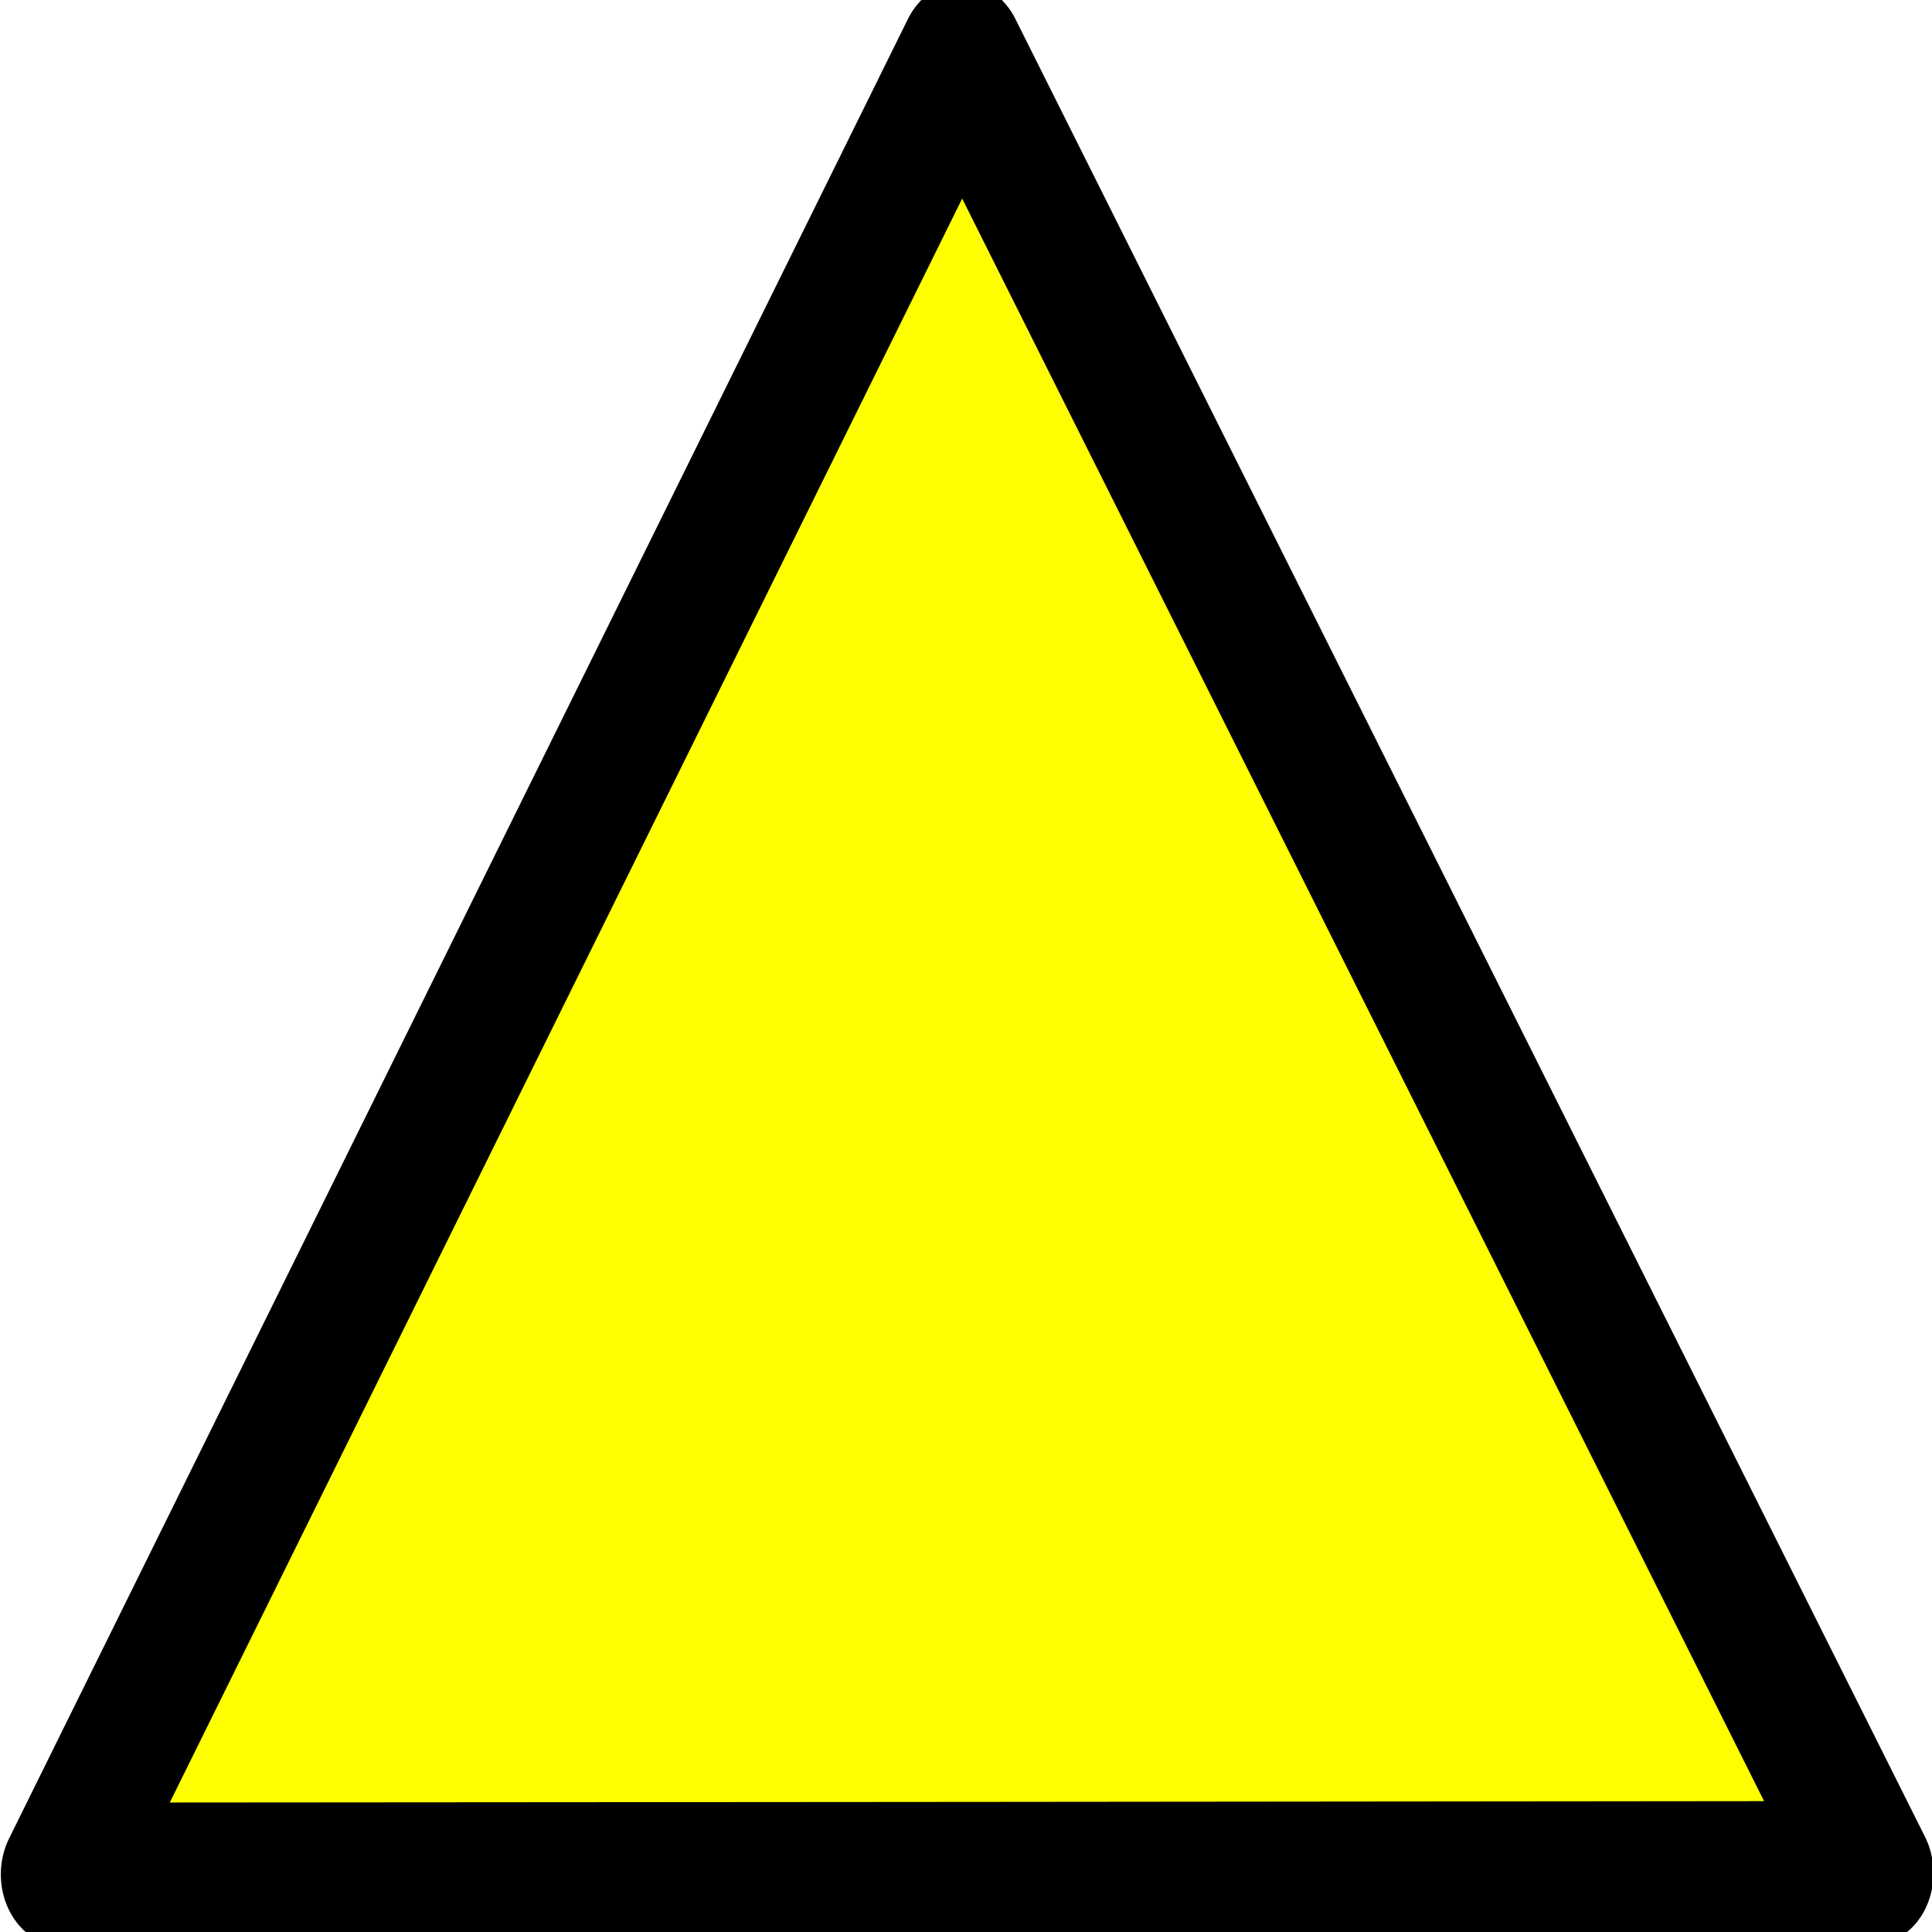
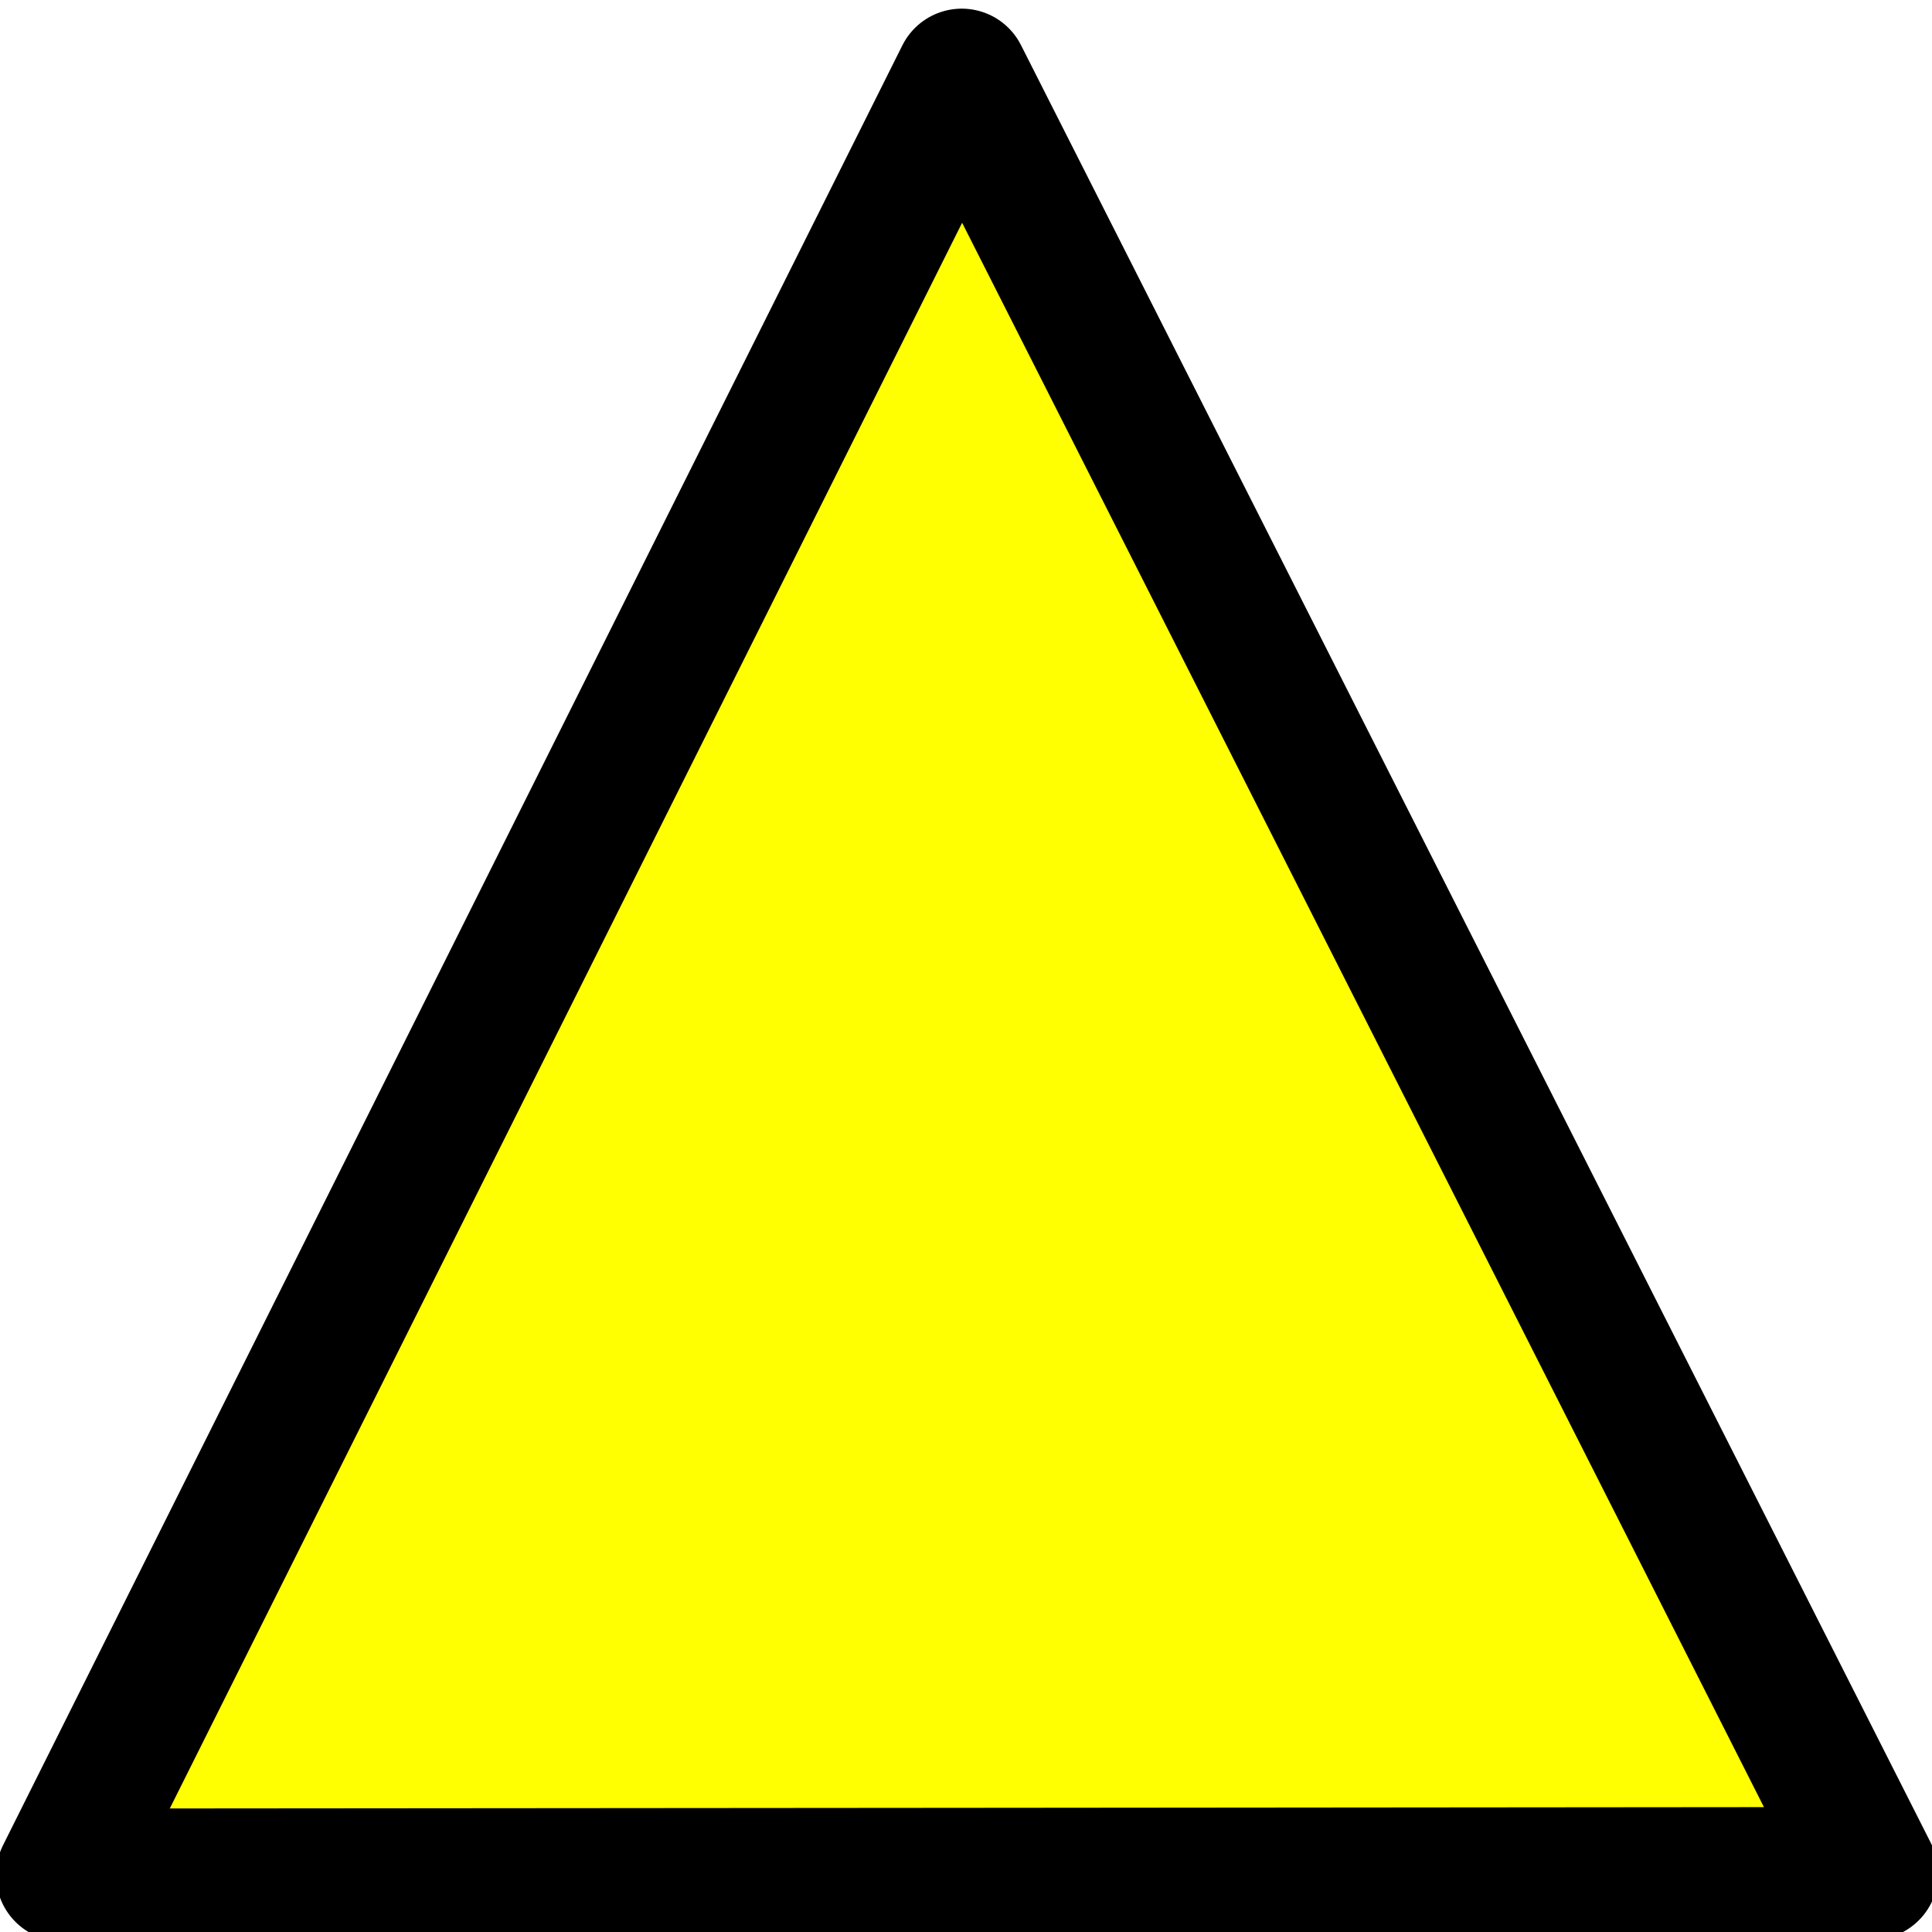
<svg xmlns="http://www.w3.org/2000/svg" width="48" height="48" viewBox="0 0 24 24">
-   <path d="M11.326 9.043 7.729 2.688 4.132-3.666l7.302.062 7.301.062-3.704 6.293z" style="opacity:1;fill:#ff0;fill-opacity:.994;stroke:#000;stroke-width:1;stroke-linecap:round;stroke-linejoin:round;stroke-miterlimit:4;stroke-dasharray:none;stroke-opacity:1" transform="matrix(.78518 1.539 -1.32317 .90756 3.852 -2.352)" />
+   <path fill="#ff0" fill-opacity=".994" stroke="#000" stroke-linecap="round" stroke-linejoin="round" stroke-width="1.649" d="m.775 23.291 5.587-11.18L11.947.932l11.306 22.34-11.239.01z" />
</svg>
